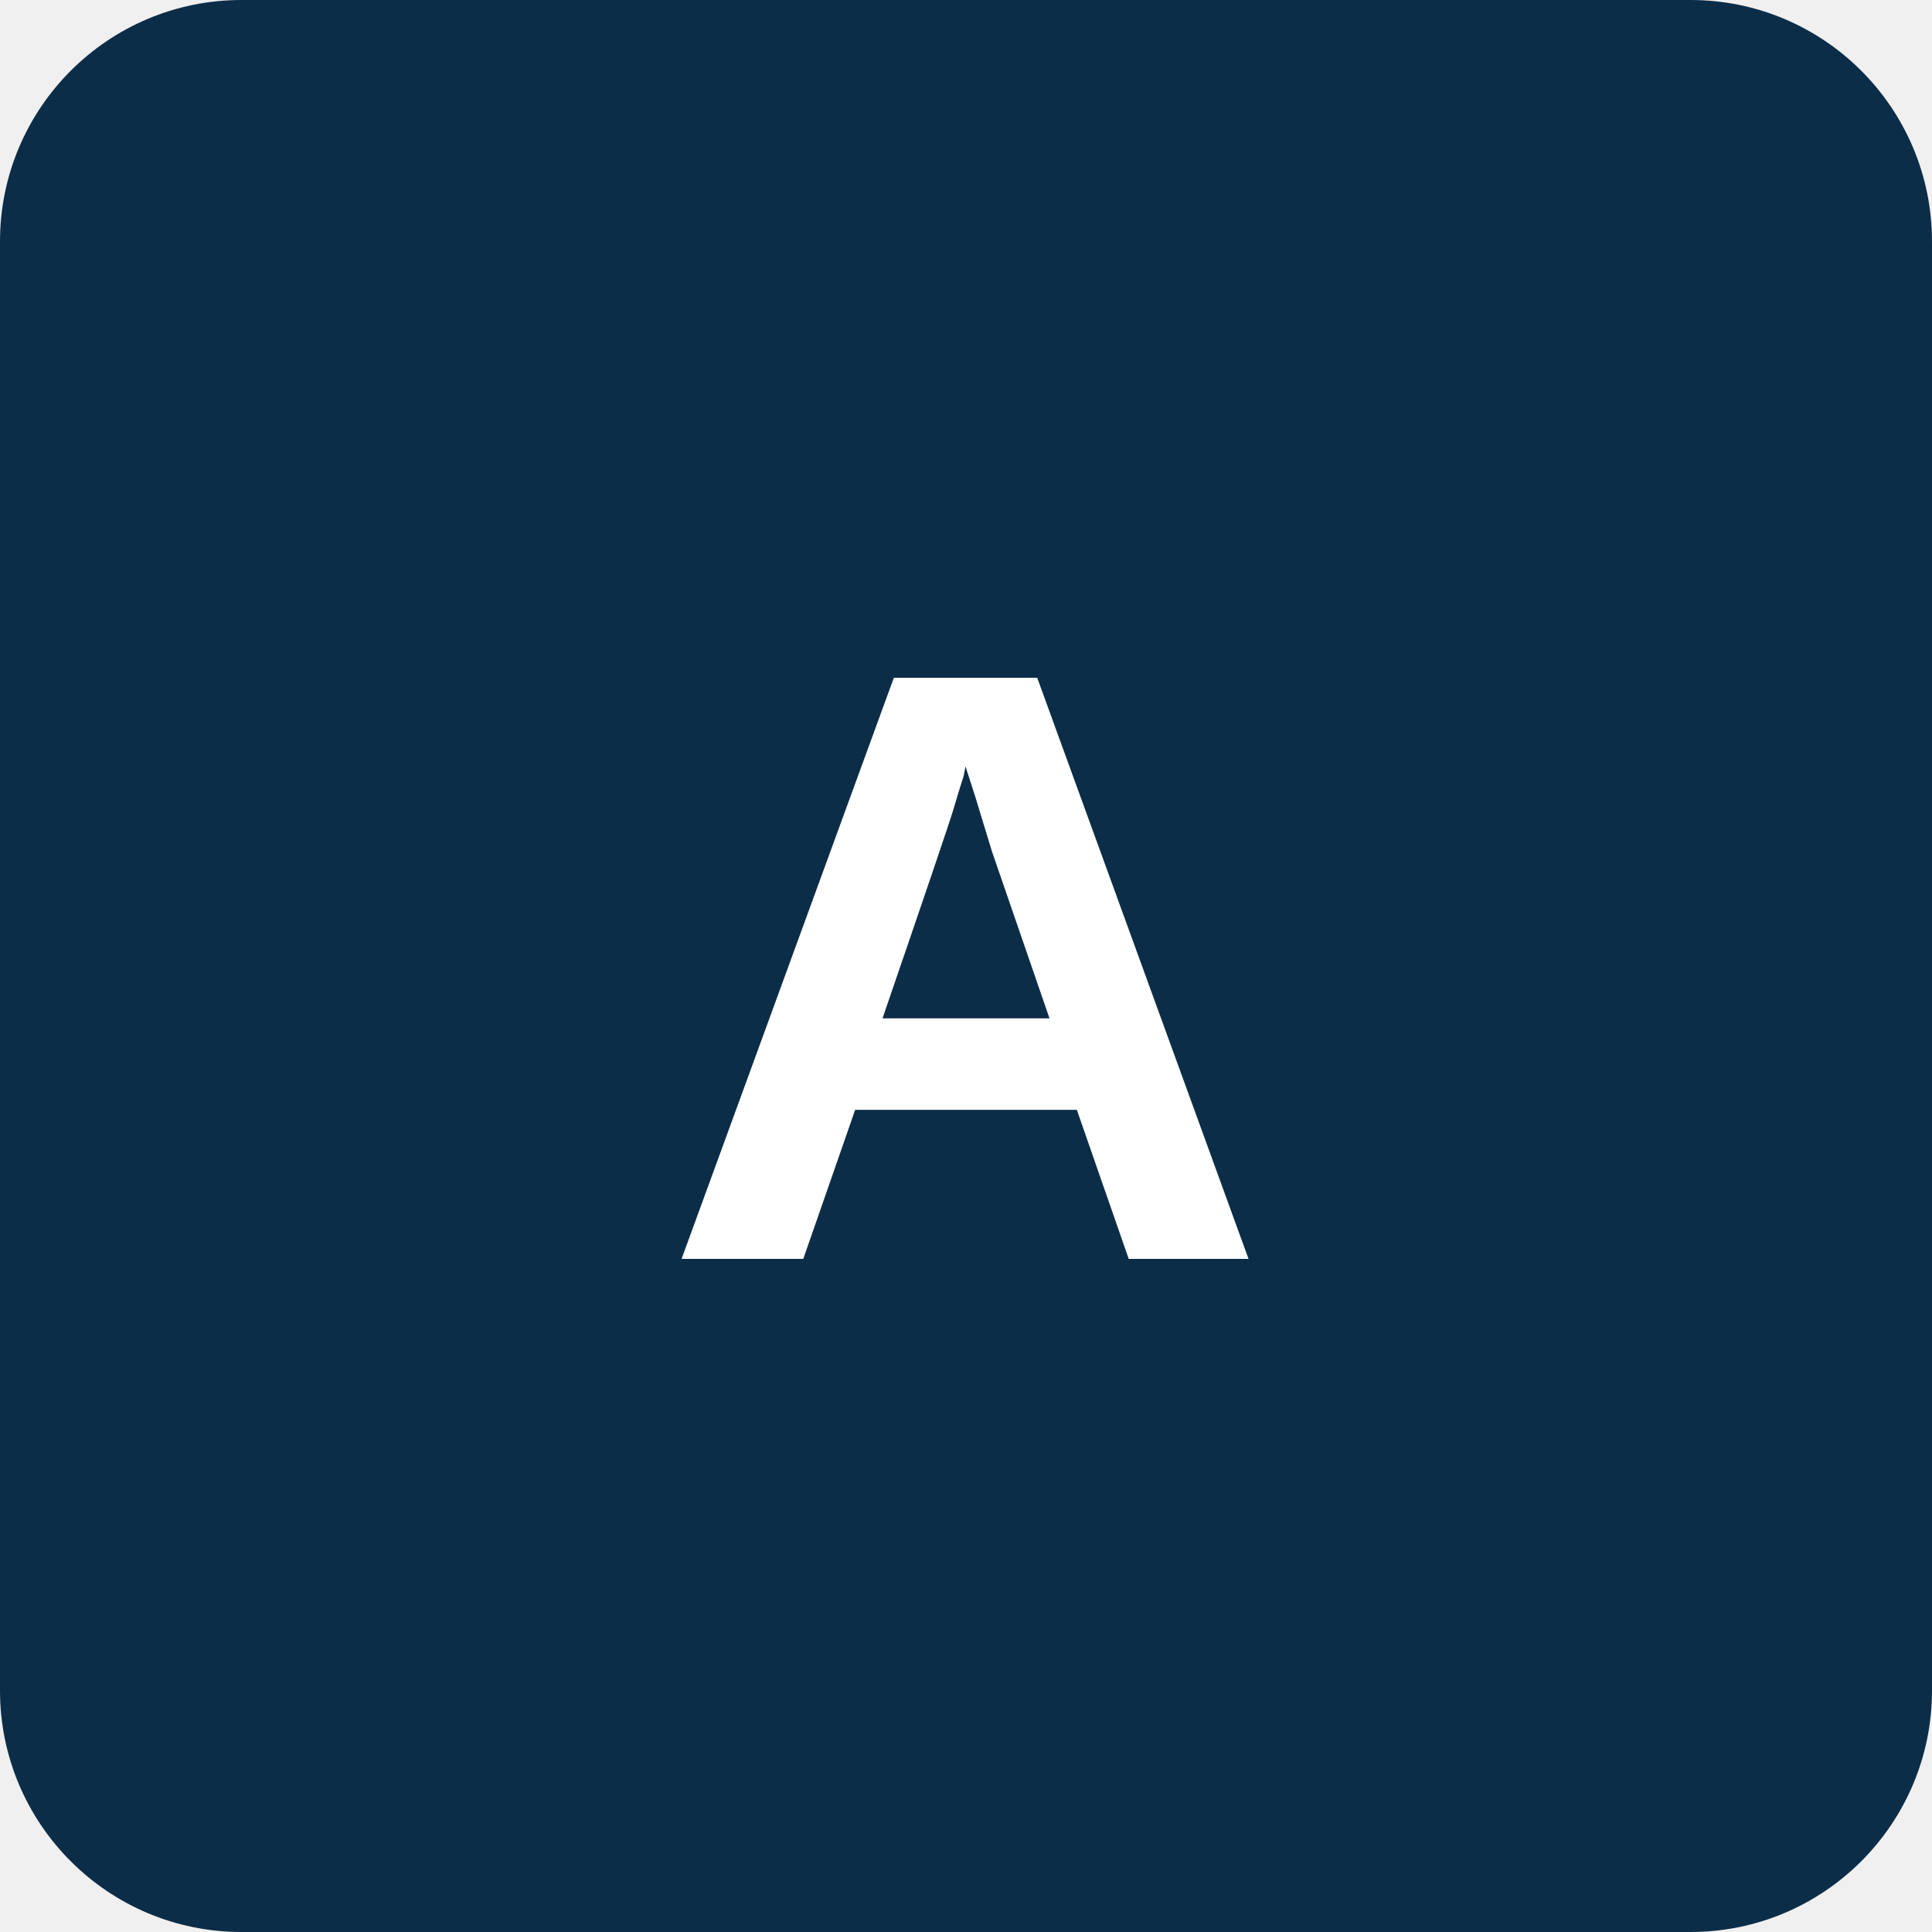
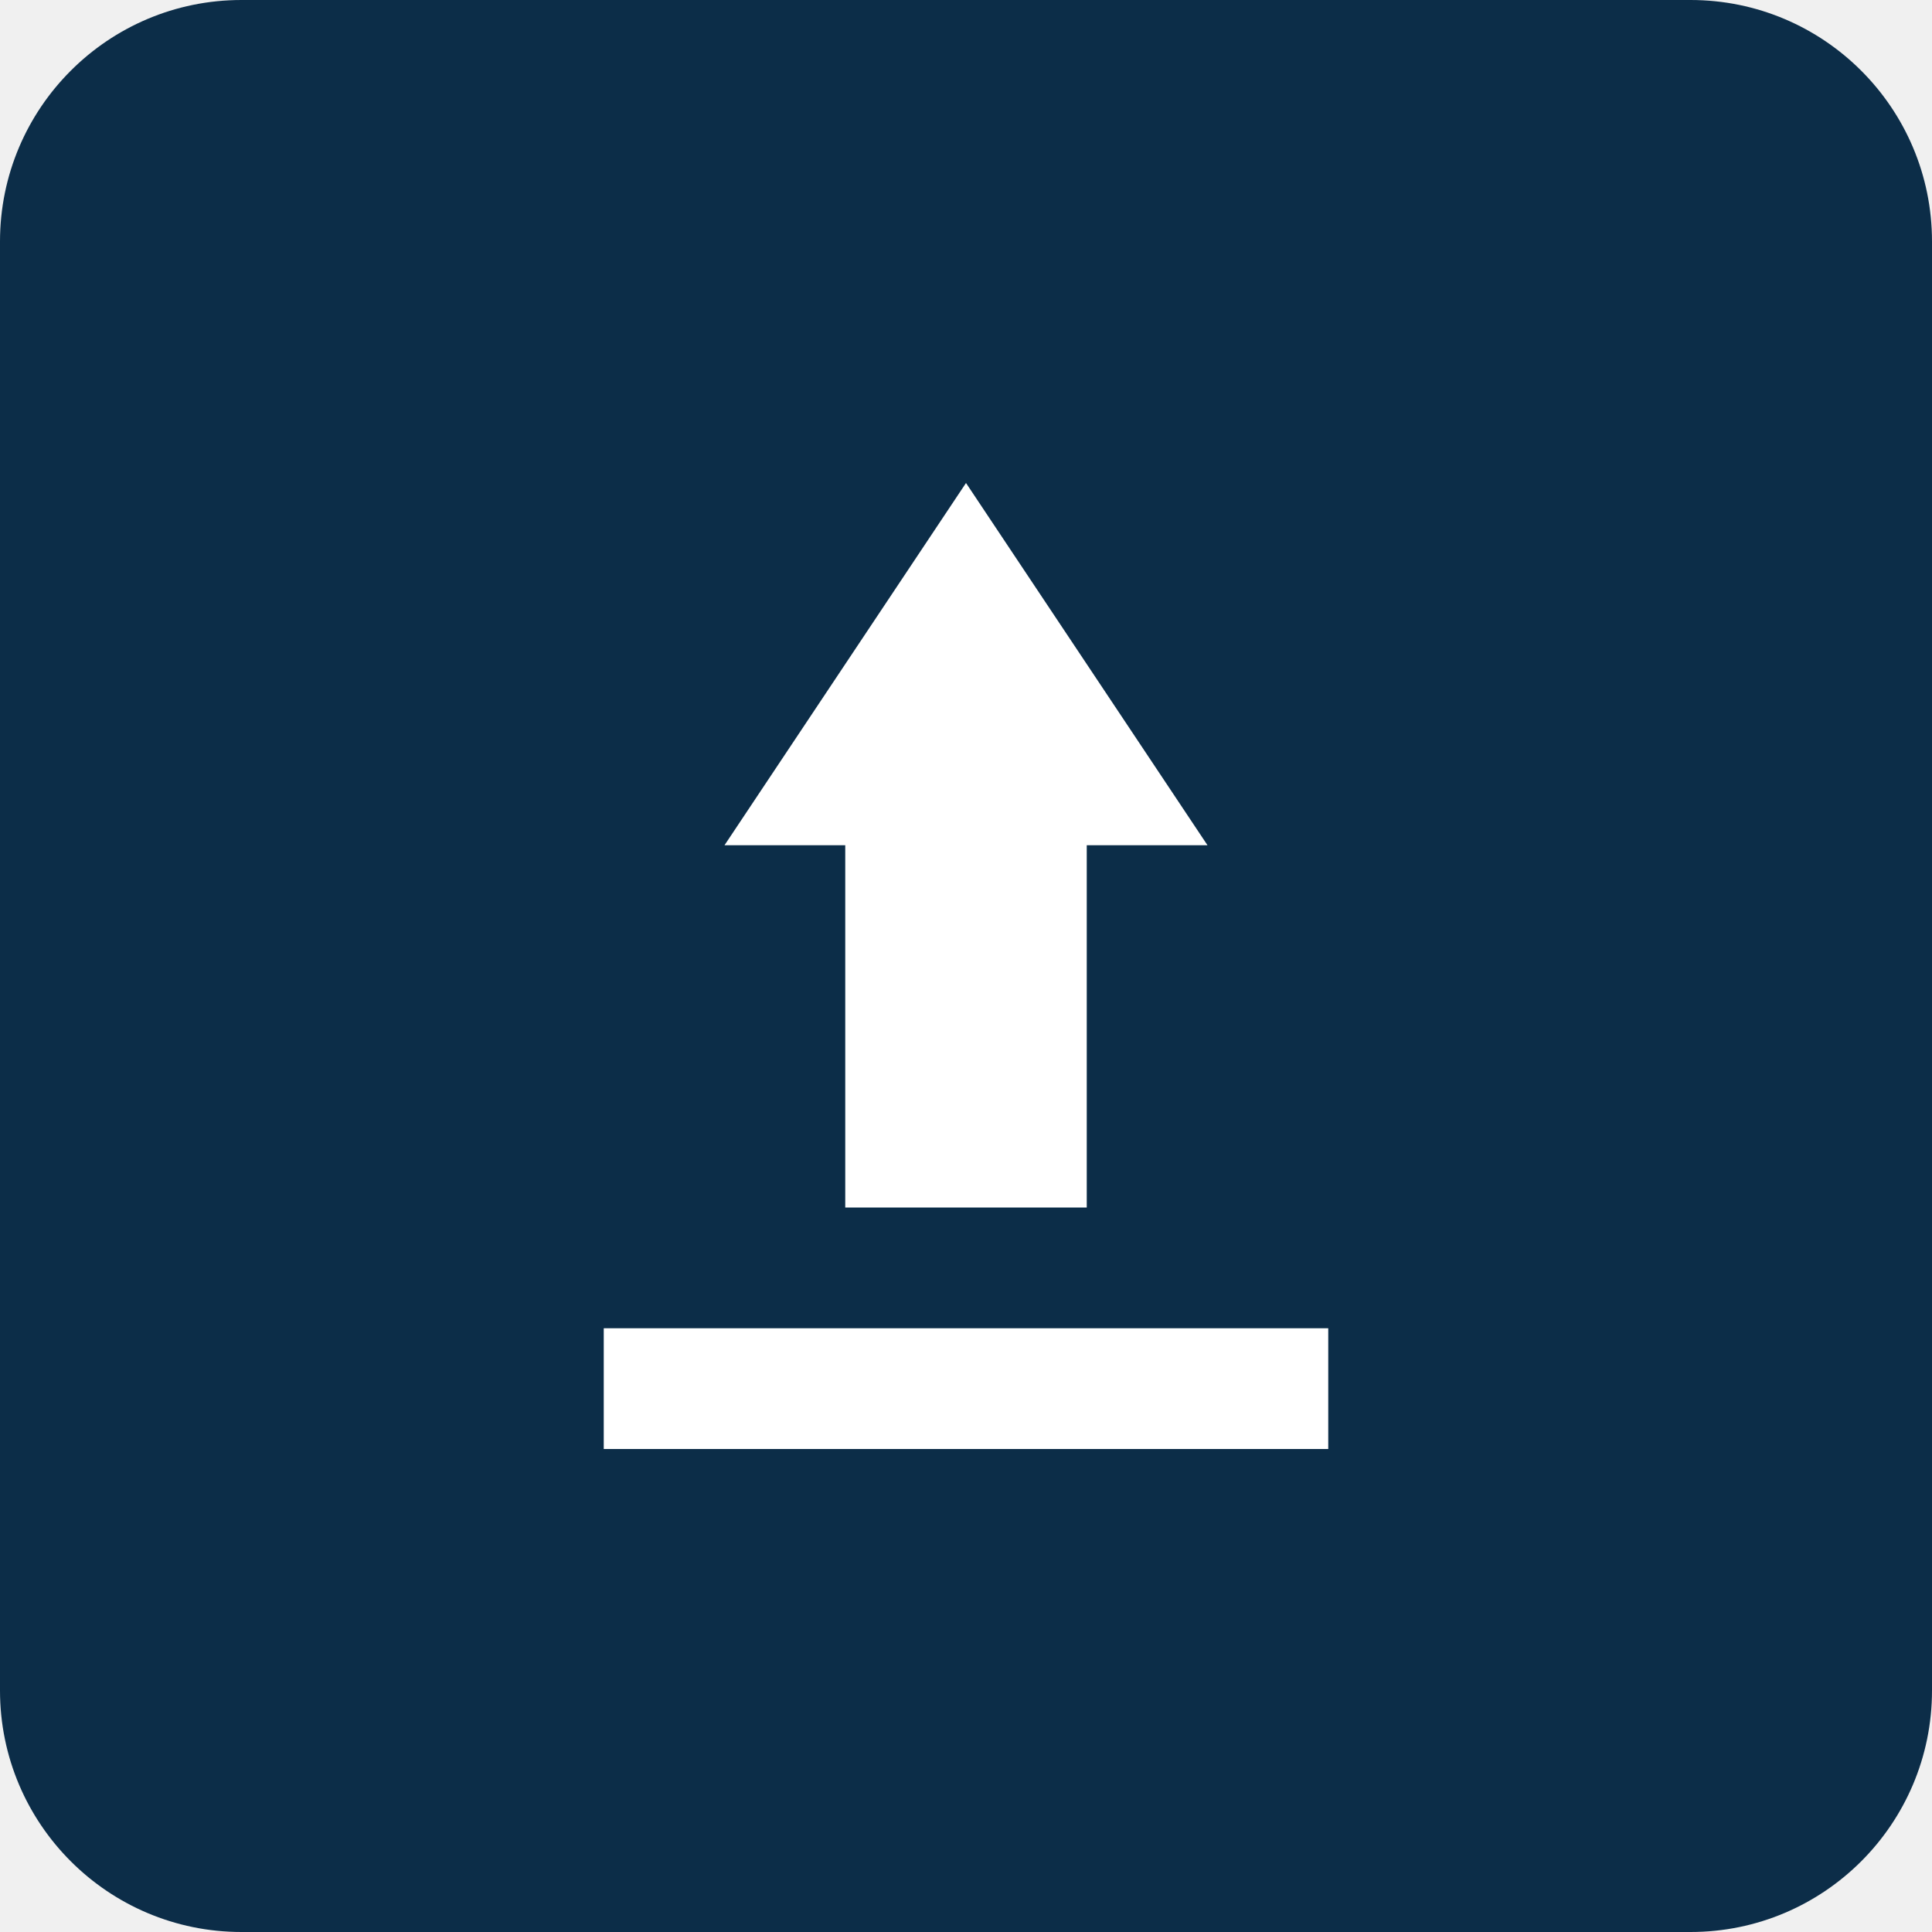
- <svg xmlns="http://www.w3.org/2000/svg" width="32" height="32" viewBox="0 0 32 32" fill="none">
+ <svg xmlns="http://www.w3.org/2000/svg" width="32" height="32" viewBox="0 0 32 32">
  <rect width="32" height="32" rx="4" fill="#0C2D48" />
-   <text x="50%" y="50%" dominant-baseline="central" text-anchor="middle" fill="white" font-family="Arial, sans-serif" font-size="14" font-weight="bold">A</text>
+   <path d="M16 8L20 14H18V20H14V14H12L16 8Z" fill="white" />
+   <rect x="10" y="22" width="12" height="2" fill="white" />
</svg>
